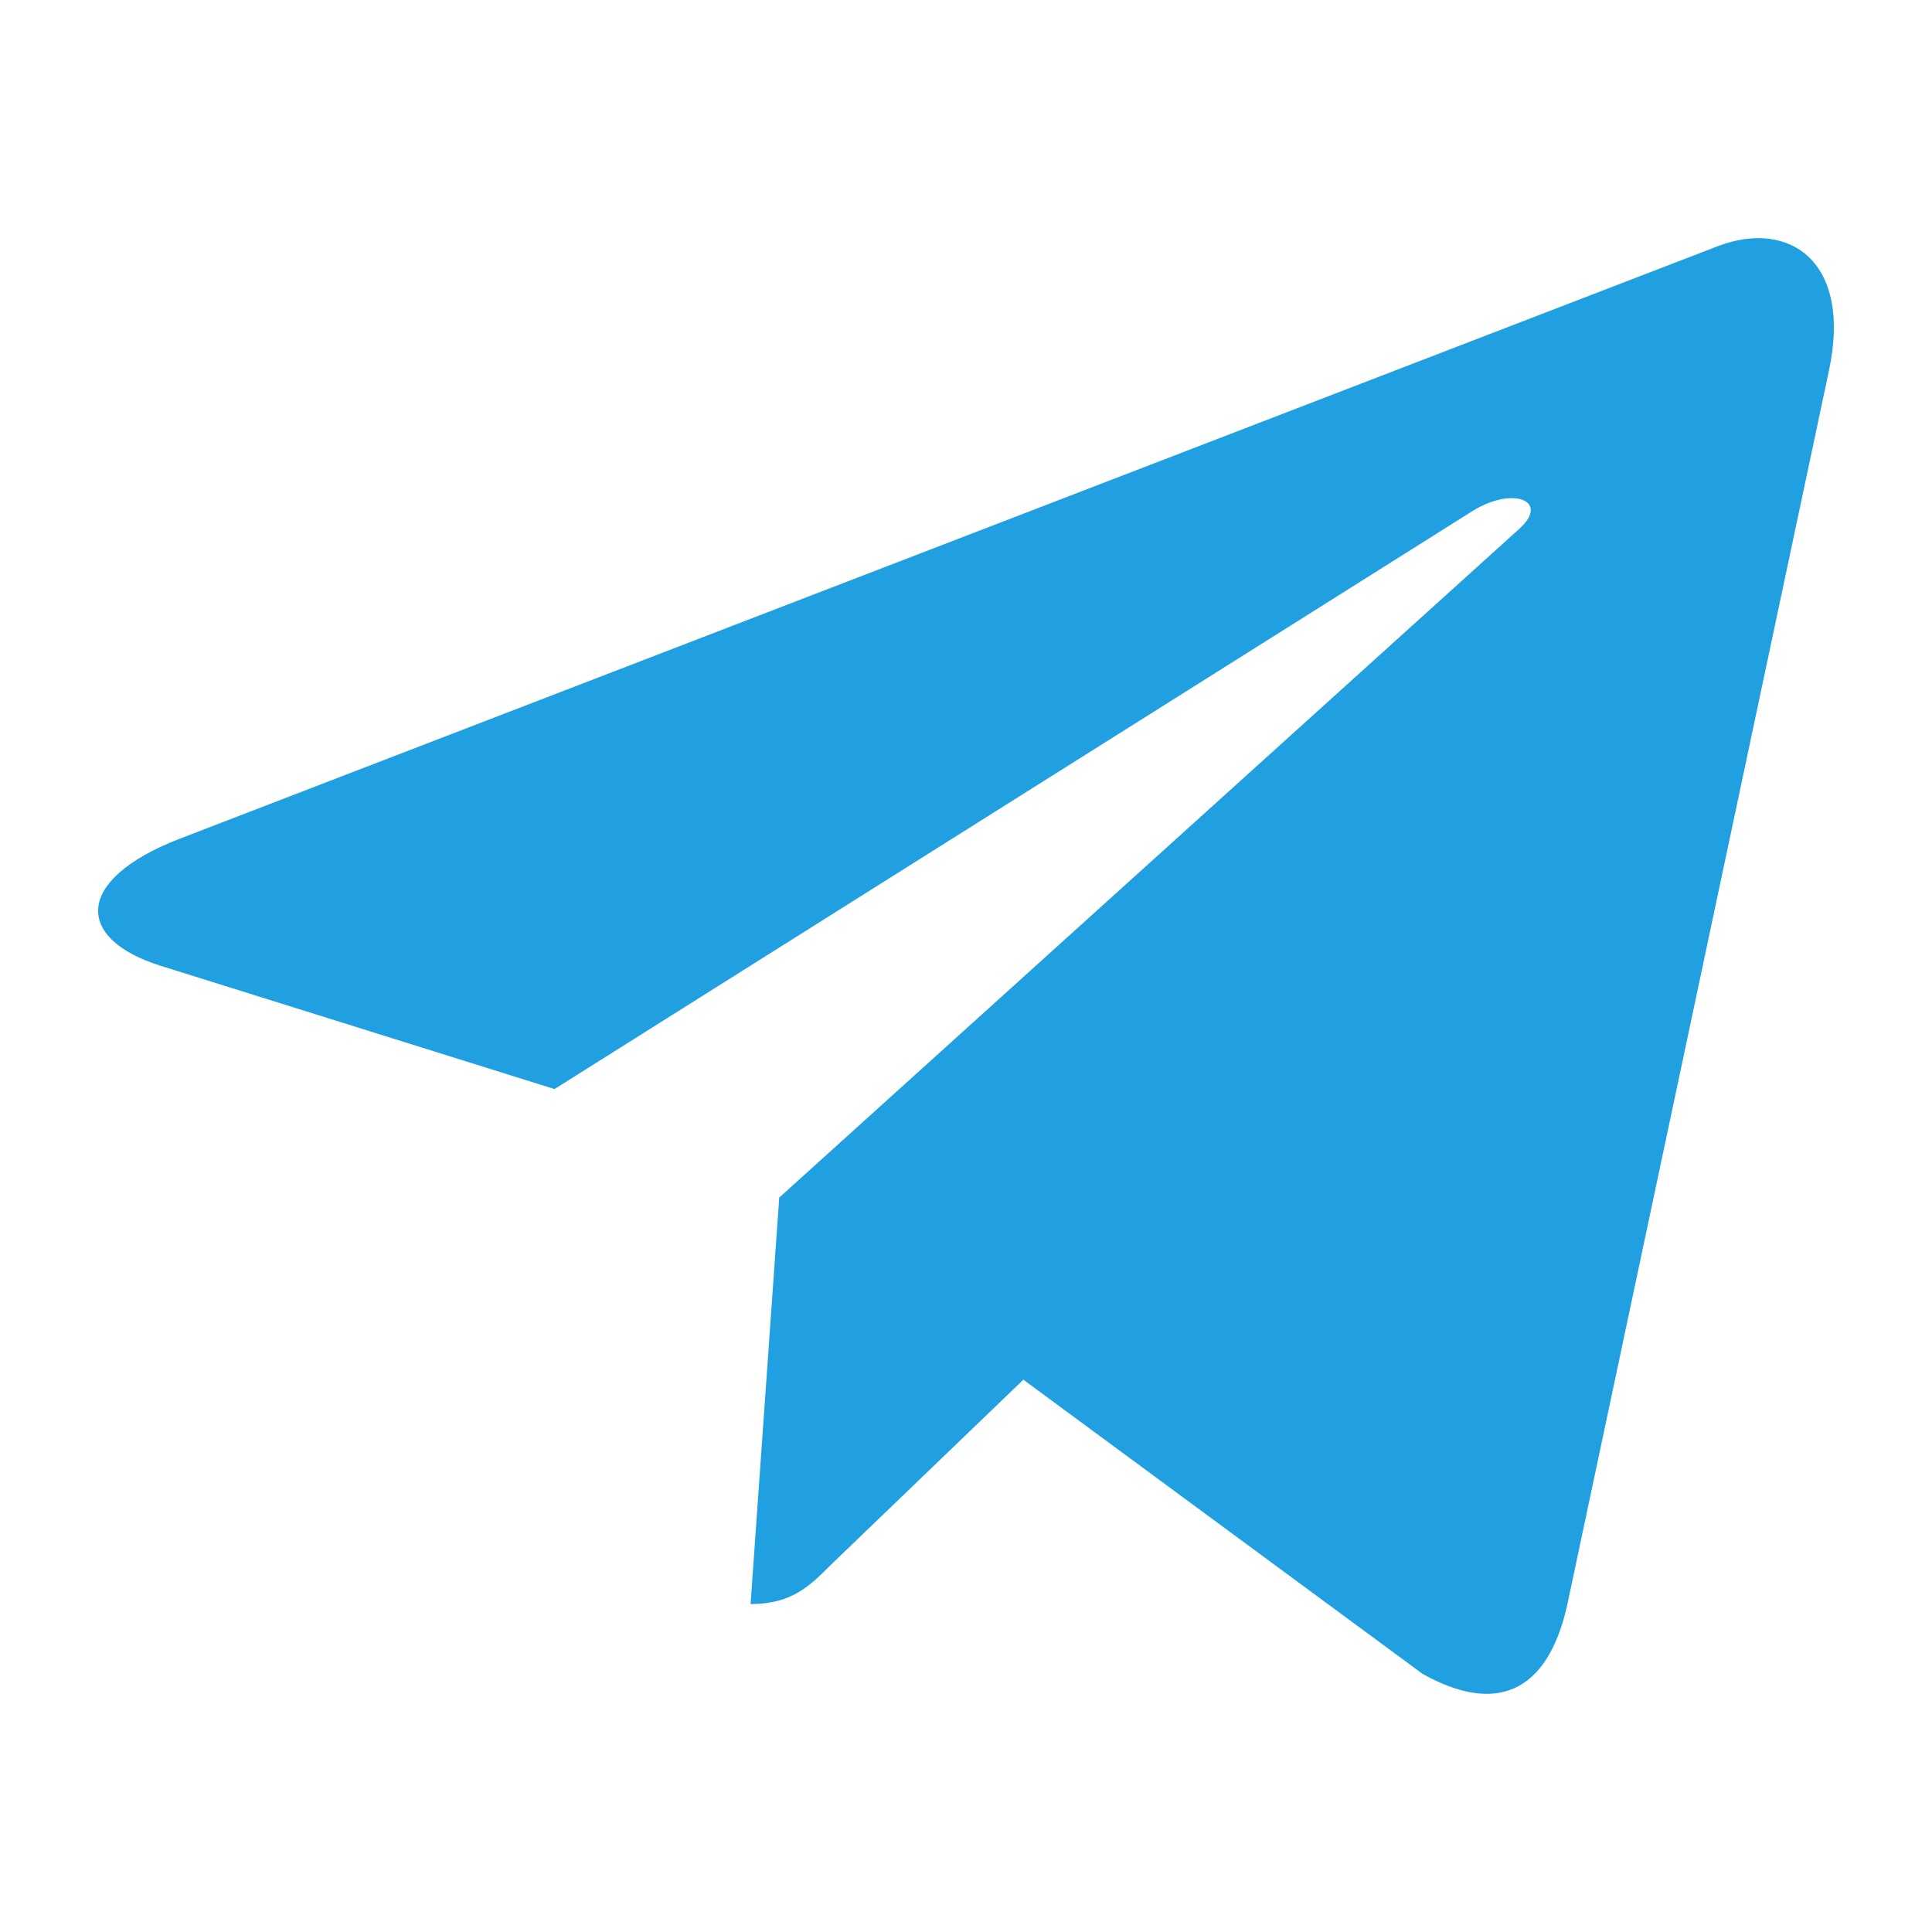
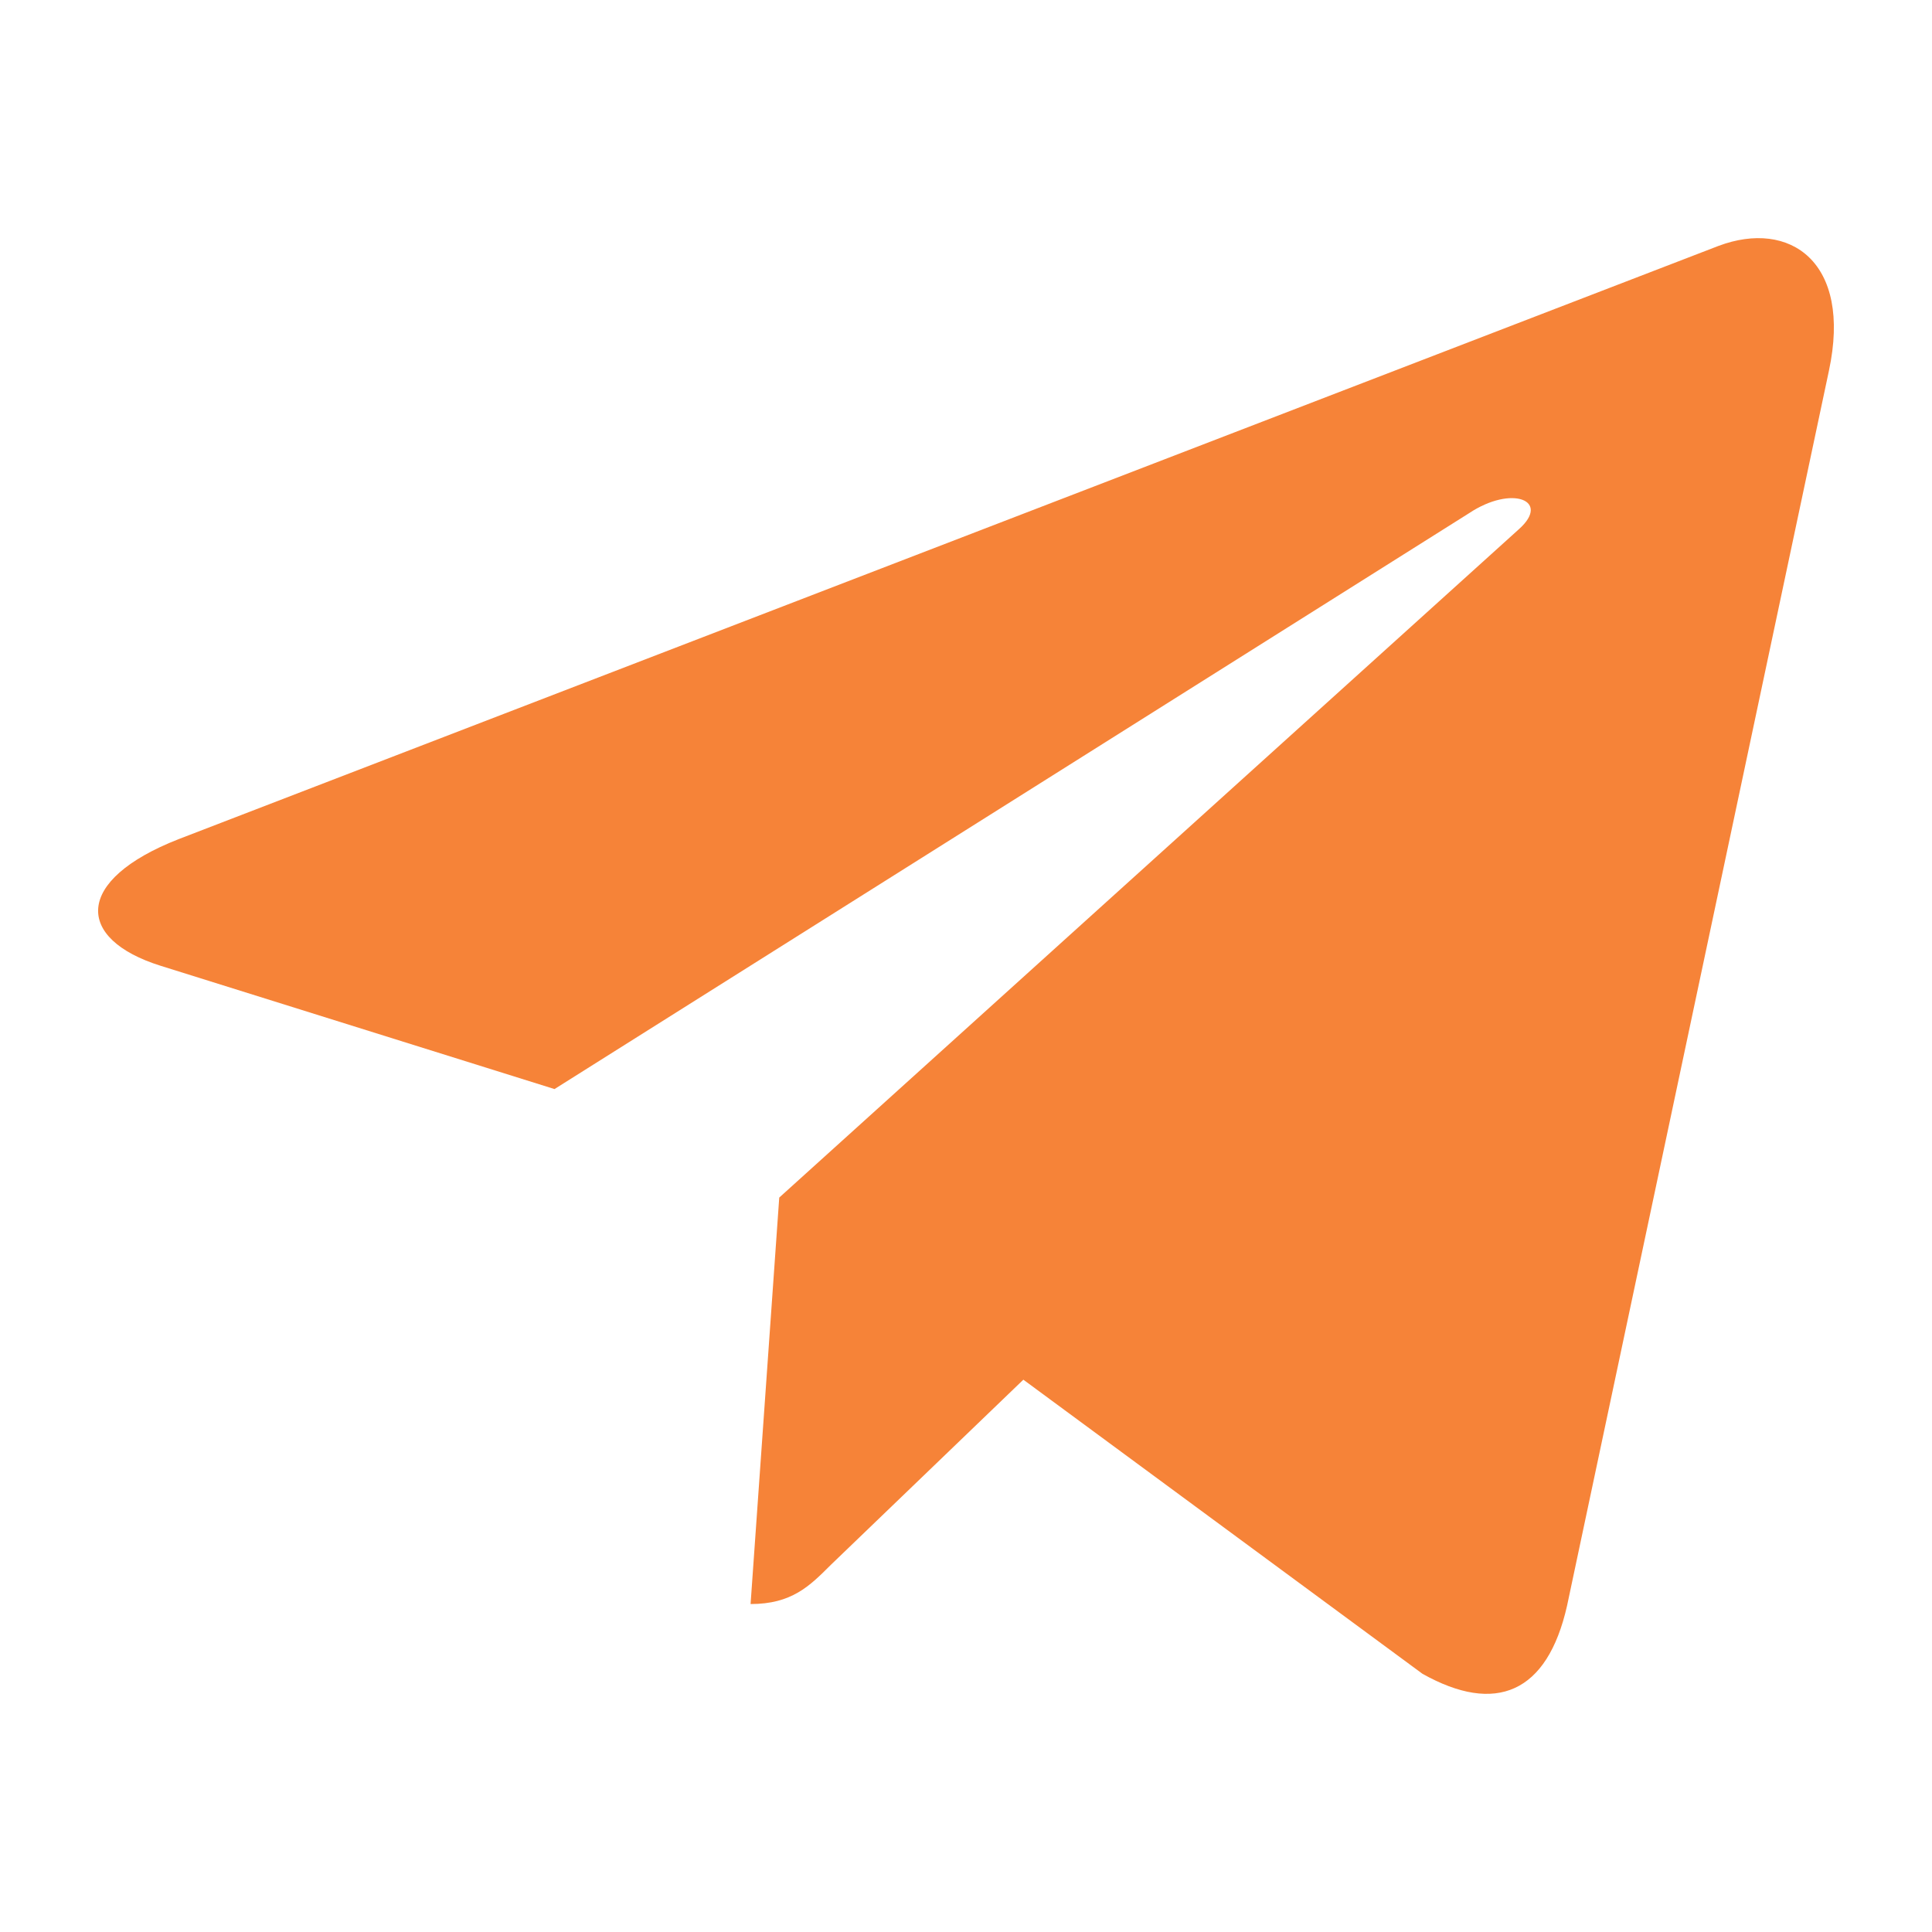
- <svg xmlns="http://www.w3.org/2000/svg" height="512px" style="enable-background:new 0 0 512 512;" version="1.1" viewBox="0 0 512 512" width="512px" xml:space="preserve">
+ <svg xmlns="http://www.w3.org/2000/svg" height="512px" style="enable-background:new 0 0 512 512;" version="1.1" viewBox="0 0 512 512" width="512px" xml:space="preserve" fill="#f68338">
  <g id="_x33_35-telegram">
    <g>
      <g>
-         <path d="M484.689,98.231l-69.417,327.37c-5.237,23.105-18.895,28.854-38.304,17.972L271.2,365.631     l-51.034,49.086c-5.646,5.647-10.371,10.372-21.256,10.372l7.598-107.722L402.539,140.23c8.523-7.598-1.848-11.809-13.247-4.21     L146.95,288.614L42.619,255.96c-22.694-7.086-23.104-22.695,4.723-33.579L455.423,65.166     C474.316,58.081,490.85,69.375,484.689,98.231z" style="fill:#20A0E1;" />
+         <path d="M484.689,98.231l-69.417,327.37c-5.237,23.105-18.895,28.854-38.304,17.972L271.2,365.631     l-51.034,49.086c-5.646,5.647-10.371,10.372-21.256,10.372l7.598-107.722L402.539,140.23c8.523-7.598-1.848-11.809-13.247-4.21     L146.95,288.614L42.619,255.96c-22.694-7.086-23.104-22.695,4.723-33.579L455.423,65.166     C474.316,58.081,490.85,69.375,484.689,98.231z" />
      </g>
    </g>
  </g>
  <g id="Layer_1" />
</svg>
